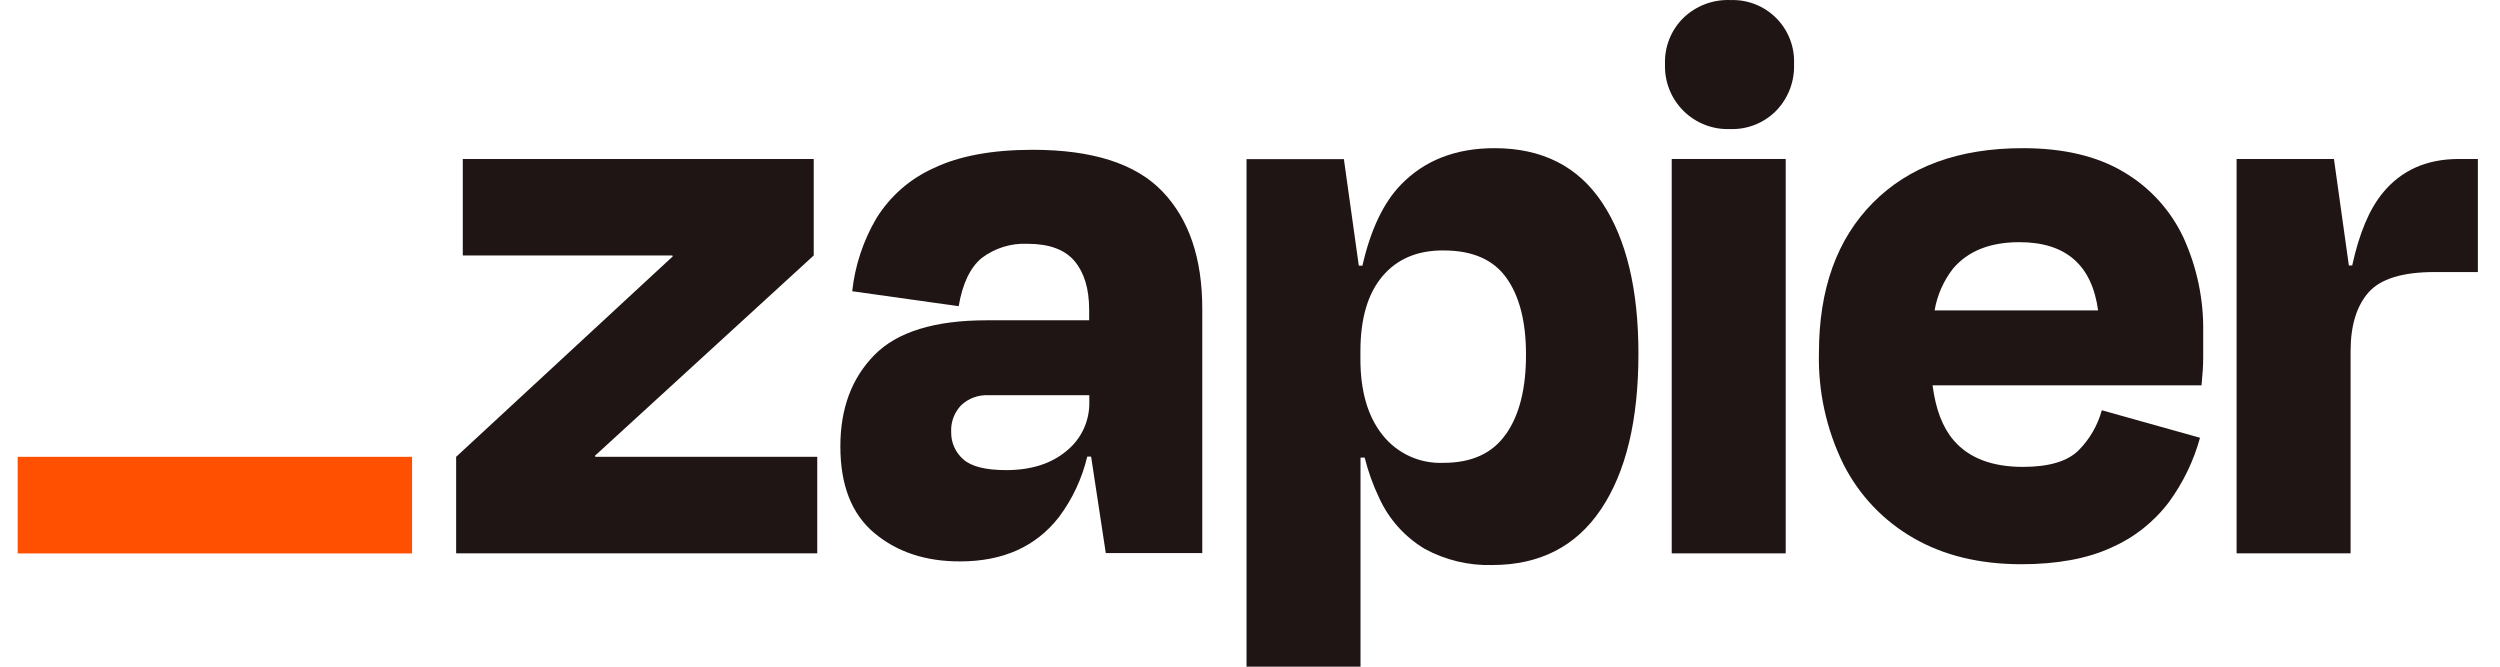
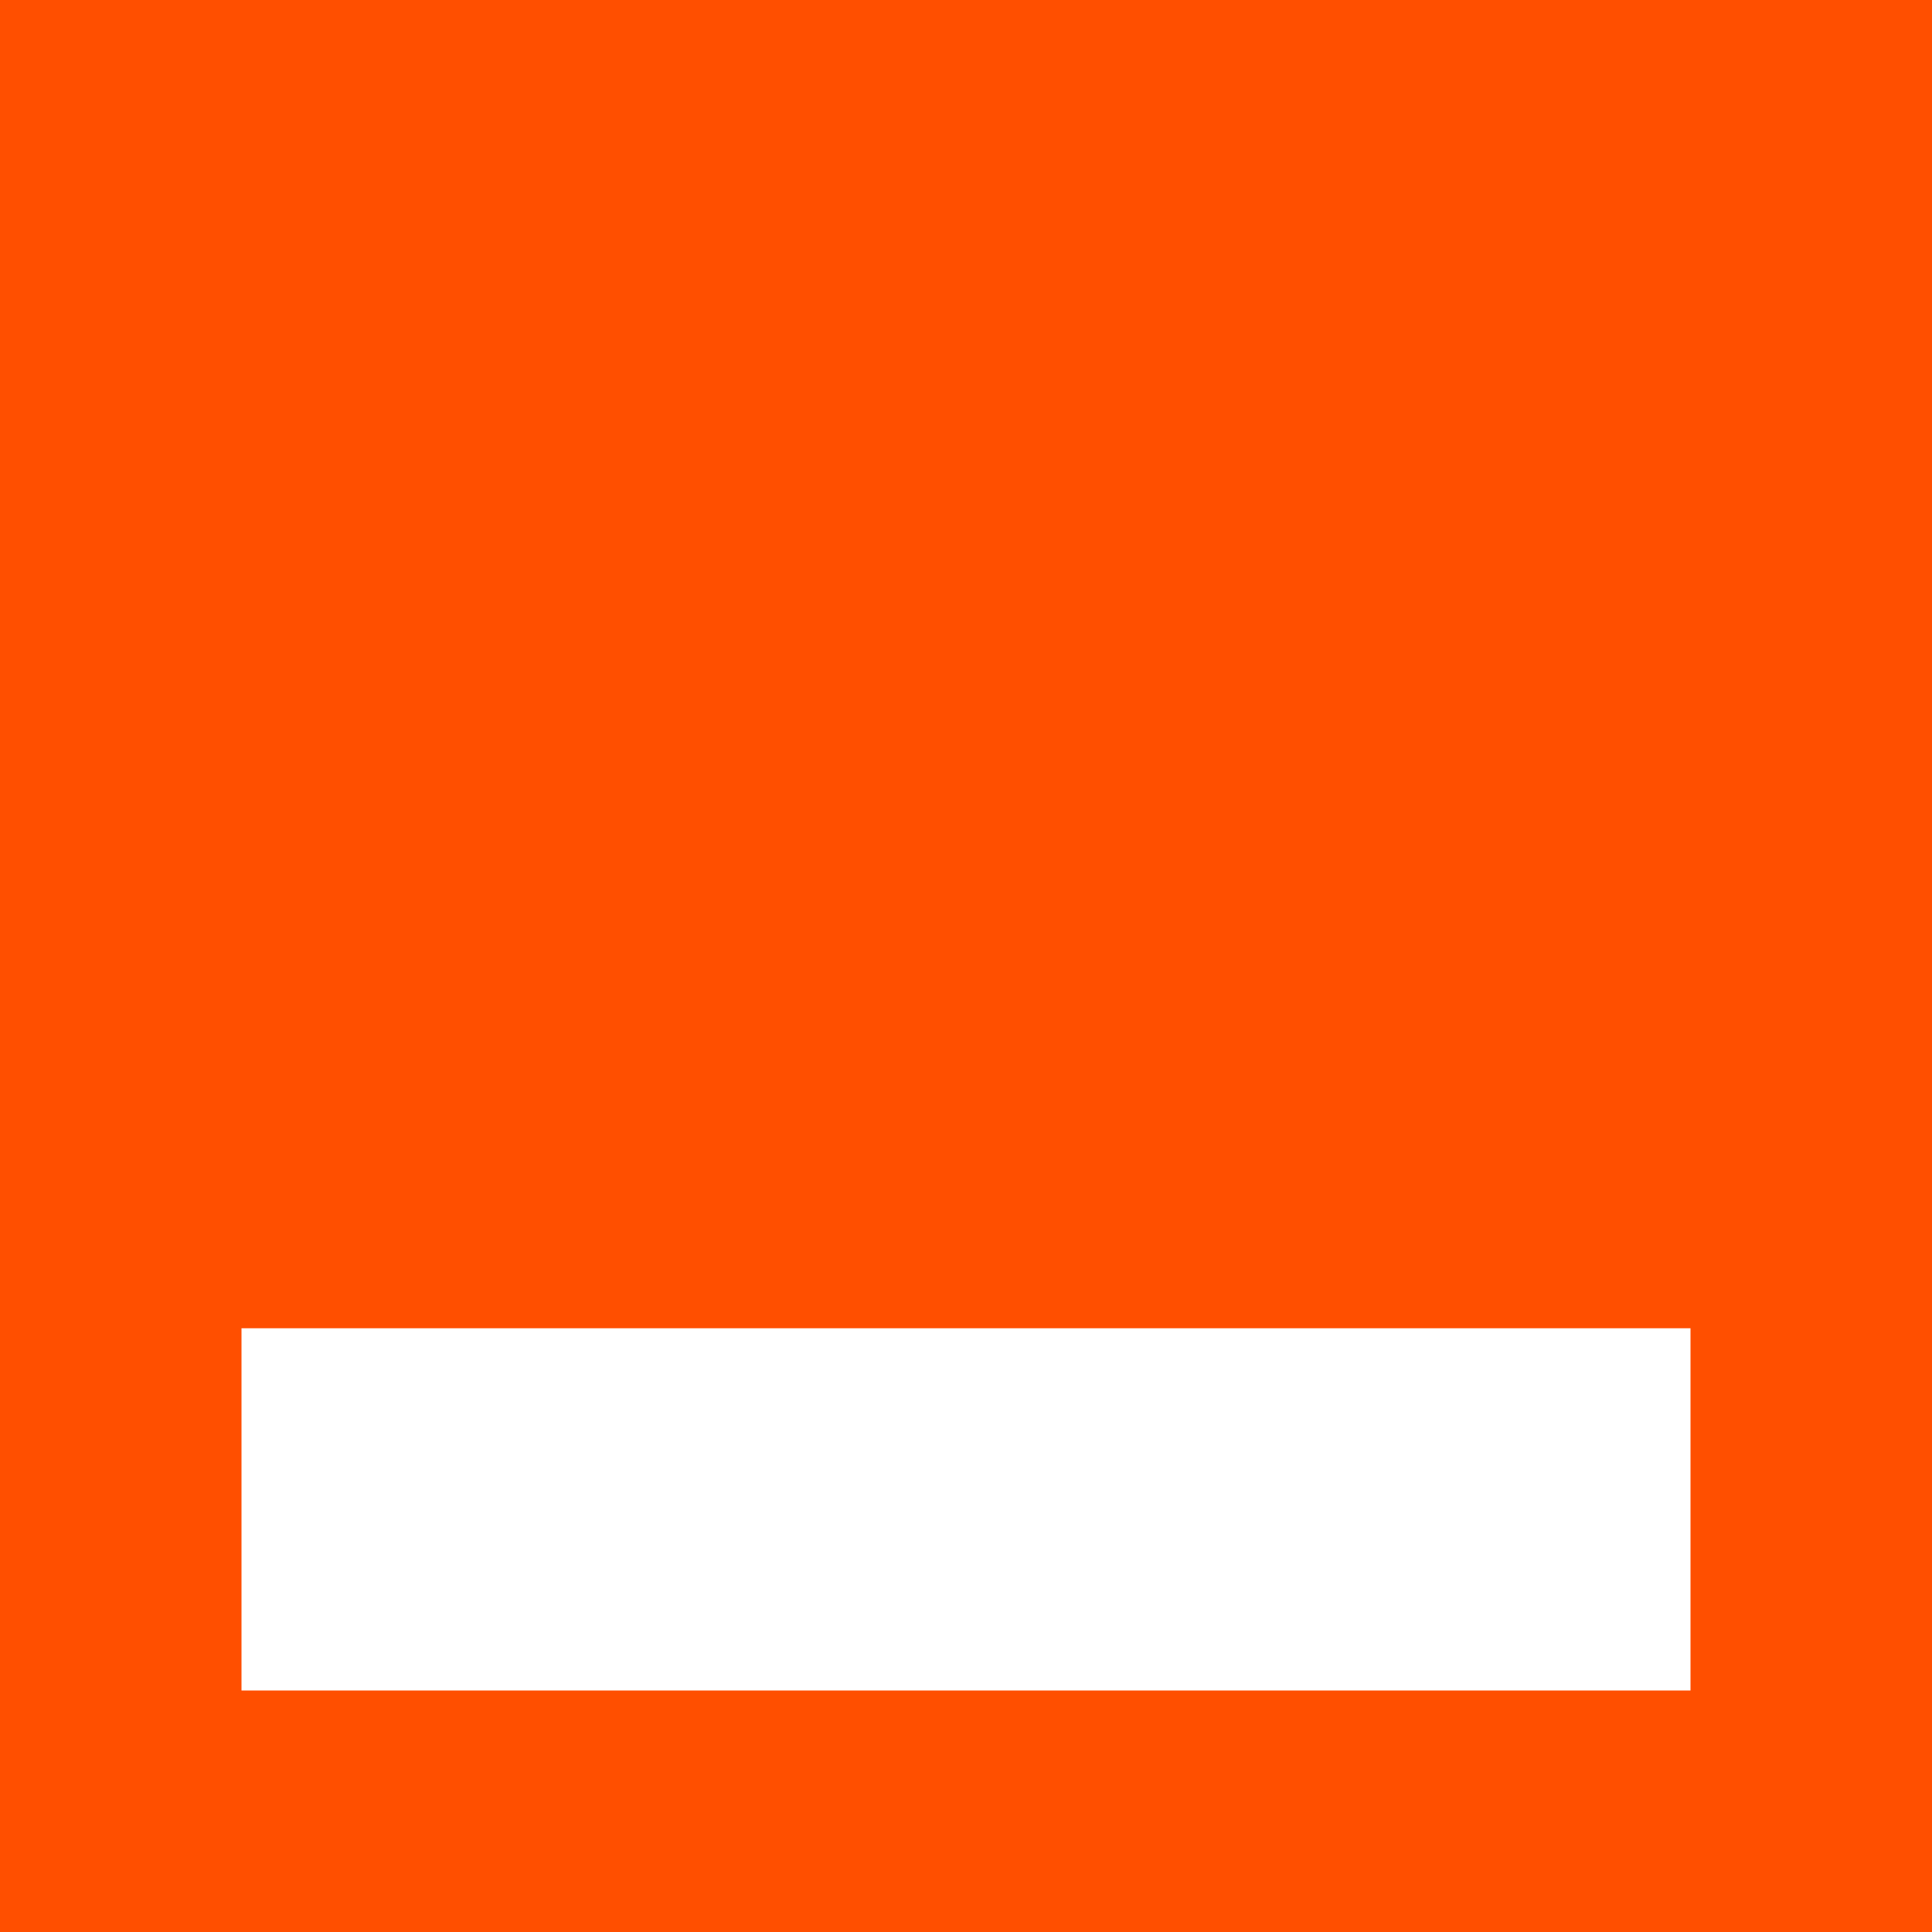
- <svg xmlns="http://www.w3.org/2000/svg" width="105" height="28" data-testid="ZapierLogo" viewBox="0 0 244 66" fill="none" class="css-tyvwmd-ZapierLogo">
-   <path d="M57.188 45.225L57.153 45.117L78.809 25.291V15.739H44.066V25.291H64.818L64.852 25.383L43.408 45.225V54.778H79.158V45.225H57.188Z" fill="#201515" />
-   <path d="M100.487 14.83C96.48 14.83 93.214 15.434 90.689 16.643C88.338 17.696 86.357 19.432 85.004 21.625C83.709 23.832 82.896 26.288 82.618 28.832L93.16 30.314C93.541 28.067 94.304 26.475 95.448 25.537C96.749 24.556 98.351 24.061 99.978 24.136C102.118 24.136 103.67 24.708 104.634 25.852C105.59 26.996 106.076 28.58 106.076 30.668V31.709H95.94C90.781 31.709 87.074 32.853 84.821 35.141C82.567 37.429 81.442 40.449 81.446 44.201C81.446 48.045 82.571 50.905 84.821 52.781C87.07 54.657 89.9 55.59 93.309 55.578C97.538 55.578 100.791 54.123 103.067 51.214C104.412 49.426 105.372 47.379 105.887 45.202H106.27L107.723 54.755H117.275V30.565C117.275 25.566 115.958 21.694 113.323 18.948C110.688 16.202 106.409 14.83 100.487 14.83ZM103.828 44.648C102.312 45.912 100.327 46.541 97.856 46.541C95.82 46.541 94.405 46.184 93.612 45.471C93.226 45.134 92.918 44.715 92.712 44.246C92.505 43.776 92.404 43.267 92.417 42.754C92.394 42.271 92.47 41.787 92.64 41.334C92.81 40.881 93.071 40.467 93.406 40.117C93.769 39.777 94.196 39.514 94.663 39.344C95.13 39.174 95.627 39.101 96.123 39.128H106.093V39.786C106.113 40.715 105.919 41.637 105.527 42.48C105.134 43.323 104.553 44.065 103.828 44.648Z" fill="#201515" />
-   <path d="M175.035 15.739H163.75V54.783H175.035V15.739Z" fill="#201515" />
-   <path d="M241.666 15.739C238.478 15.739 235.965 16.864 234.127 19.114C232.808 20.731 231.805 23.12 231.119 26.281H230.787L229.311 15.739H219.673V54.778H230.959V34.758C230.959 32.233 231.55 30.298 232.732 28.952C233.914 27.606 236.095 26.933 239.275 26.933H243.559V15.739H241.666Z" fill="#201515" />
-   <path d="M208.473 17.015C205.839 15.447 202.515 14.666 198.504 14.669C192.189 14.669 187.247 16.468 183.678 20.063C180.108 23.659 178.324 28.617 178.324 34.935C178.233 38.755 179.067 42.541 180.755 45.969C182.3 49.024 184.706 51.559 187.676 53.262C190.665 54.989 194.221 55.855 198.344 55.859C201.909 55.859 204.887 55.309 207.278 54.211C209.526 53.225 211.483 51.679 212.964 49.721C214.373 47.799 215.42 45.636 216.052 43.338L206.329 40.615C205.919 42.109 205.131 43.473 204.041 44.573C202.942 45.671 201.102 46.221 198.521 46.221C195.451 46.221 193.163 45.342 191.657 43.584C190.564 42.314 189.878 40.501 189.575 38.15H216.201C216.31 37.051 216.367 36.131 216.367 35.387V32.956C216.431 29.69 215.757 26.452 214.394 23.484C213.118 20.78 211.054 18.525 208.473 17.015ZM198.178 23.976C202.754 23.976 205.348 26.227 205.962 30.731H189.775C190.032 29.228 190.655 27.812 191.588 26.607C193.072 24.849 195.268 23.972 198.178 23.976Z" fill="#201515" />
-   <path d="M169.515 0.004C168.666 -0.025 167.82 0.117 167.027 0.421C166.234 0.726 165.511 1.187 164.899 1.777C164.297 2.372 163.824 3.087 163.512 3.874C163.2 4.662 163.055 5.506 163.086 6.353C163.056 7.205 163.201 8.054 163.514 8.848C163.826 9.641 164.299 10.362 164.902 10.965C165.505 11.567 166.226 12.039 167.02 12.351C167.814 12.663 168.663 12.807 169.515 12.776C170.362 12.808 171.206 12.664 171.994 12.351C172.782 12.039 173.496 11.566 174.091 10.963C174.682 10.353 175.142 9.631 175.446 8.838C175.75 8.046 175.89 7.201 175.859 6.353C175.898 5.51 175.761 4.668 175.456 3.881C175.151 3.094 174.686 2.38 174.09 1.783C173.493 1.186 172.779 0.72 171.992 0.414C171.206 0.109 170.364 -0.029 169.521 0.009L169.515 0.004Z" fill="#201515" />
-   <path d="M146.201 14.669C142.357 14.669 139.268 15.876 136.935 18.29C135.207 20.079 133.939 22.748 133.131 26.298H132.771L131.295 15.756H121.657V66H132.942V45.305H133.354C133.698 46.685 134.181 48.027 134.795 49.309C135.75 51.399 137.316 53.15 139.286 54.331C141.328 55.446 143.629 56.001 145.955 55.939C150.68 55.939 154.277 54.099 156.748 50.419C159.219 46.739 160.455 41.605 160.455 35.015C160.455 28.651 159.259 23.669 156.869 20.069C154.478 16.469 150.922 14.669 146.201 14.669ZM147.345 42.96C146.029 44.867 143.97 45.82 141.167 45.82C140.012 45.873 138.86 45.651 137.808 45.17C136.755 44.69 135.832 43.966 135.116 43.057C133.655 41.223 132.927 38.712 132.931 35.524V34.781C132.931 31.543 133.659 29.065 135.116 27.345C136.572 25.625 138.59 24.775 141.167 24.794C144.02 24.794 146.092 25.699 147.385 27.511C148.678 29.322 149.324 31.848 149.324 35.09C149.332 38.441 148.676 41.065 147.356 42.96H147.345Z" fill="#201515" />
-   <path d="M39.044 45.225H0V54.789H39.044V45.225Z" fill="#FF4F00" />
+ <svg xmlns="http://www.w3.org/2000/svg" fill="#ff4f00" viewBox="0 0 16 16" xml:space="preserve" style="fill-rule:evenodd;clip-rule:evenodd;stroke-linejoin:round;stroke-miterlimit:2">
+   <path d="M16 0H0v16h16V0Zm-2 11H2v3h12v-3Z" />
</svg>
